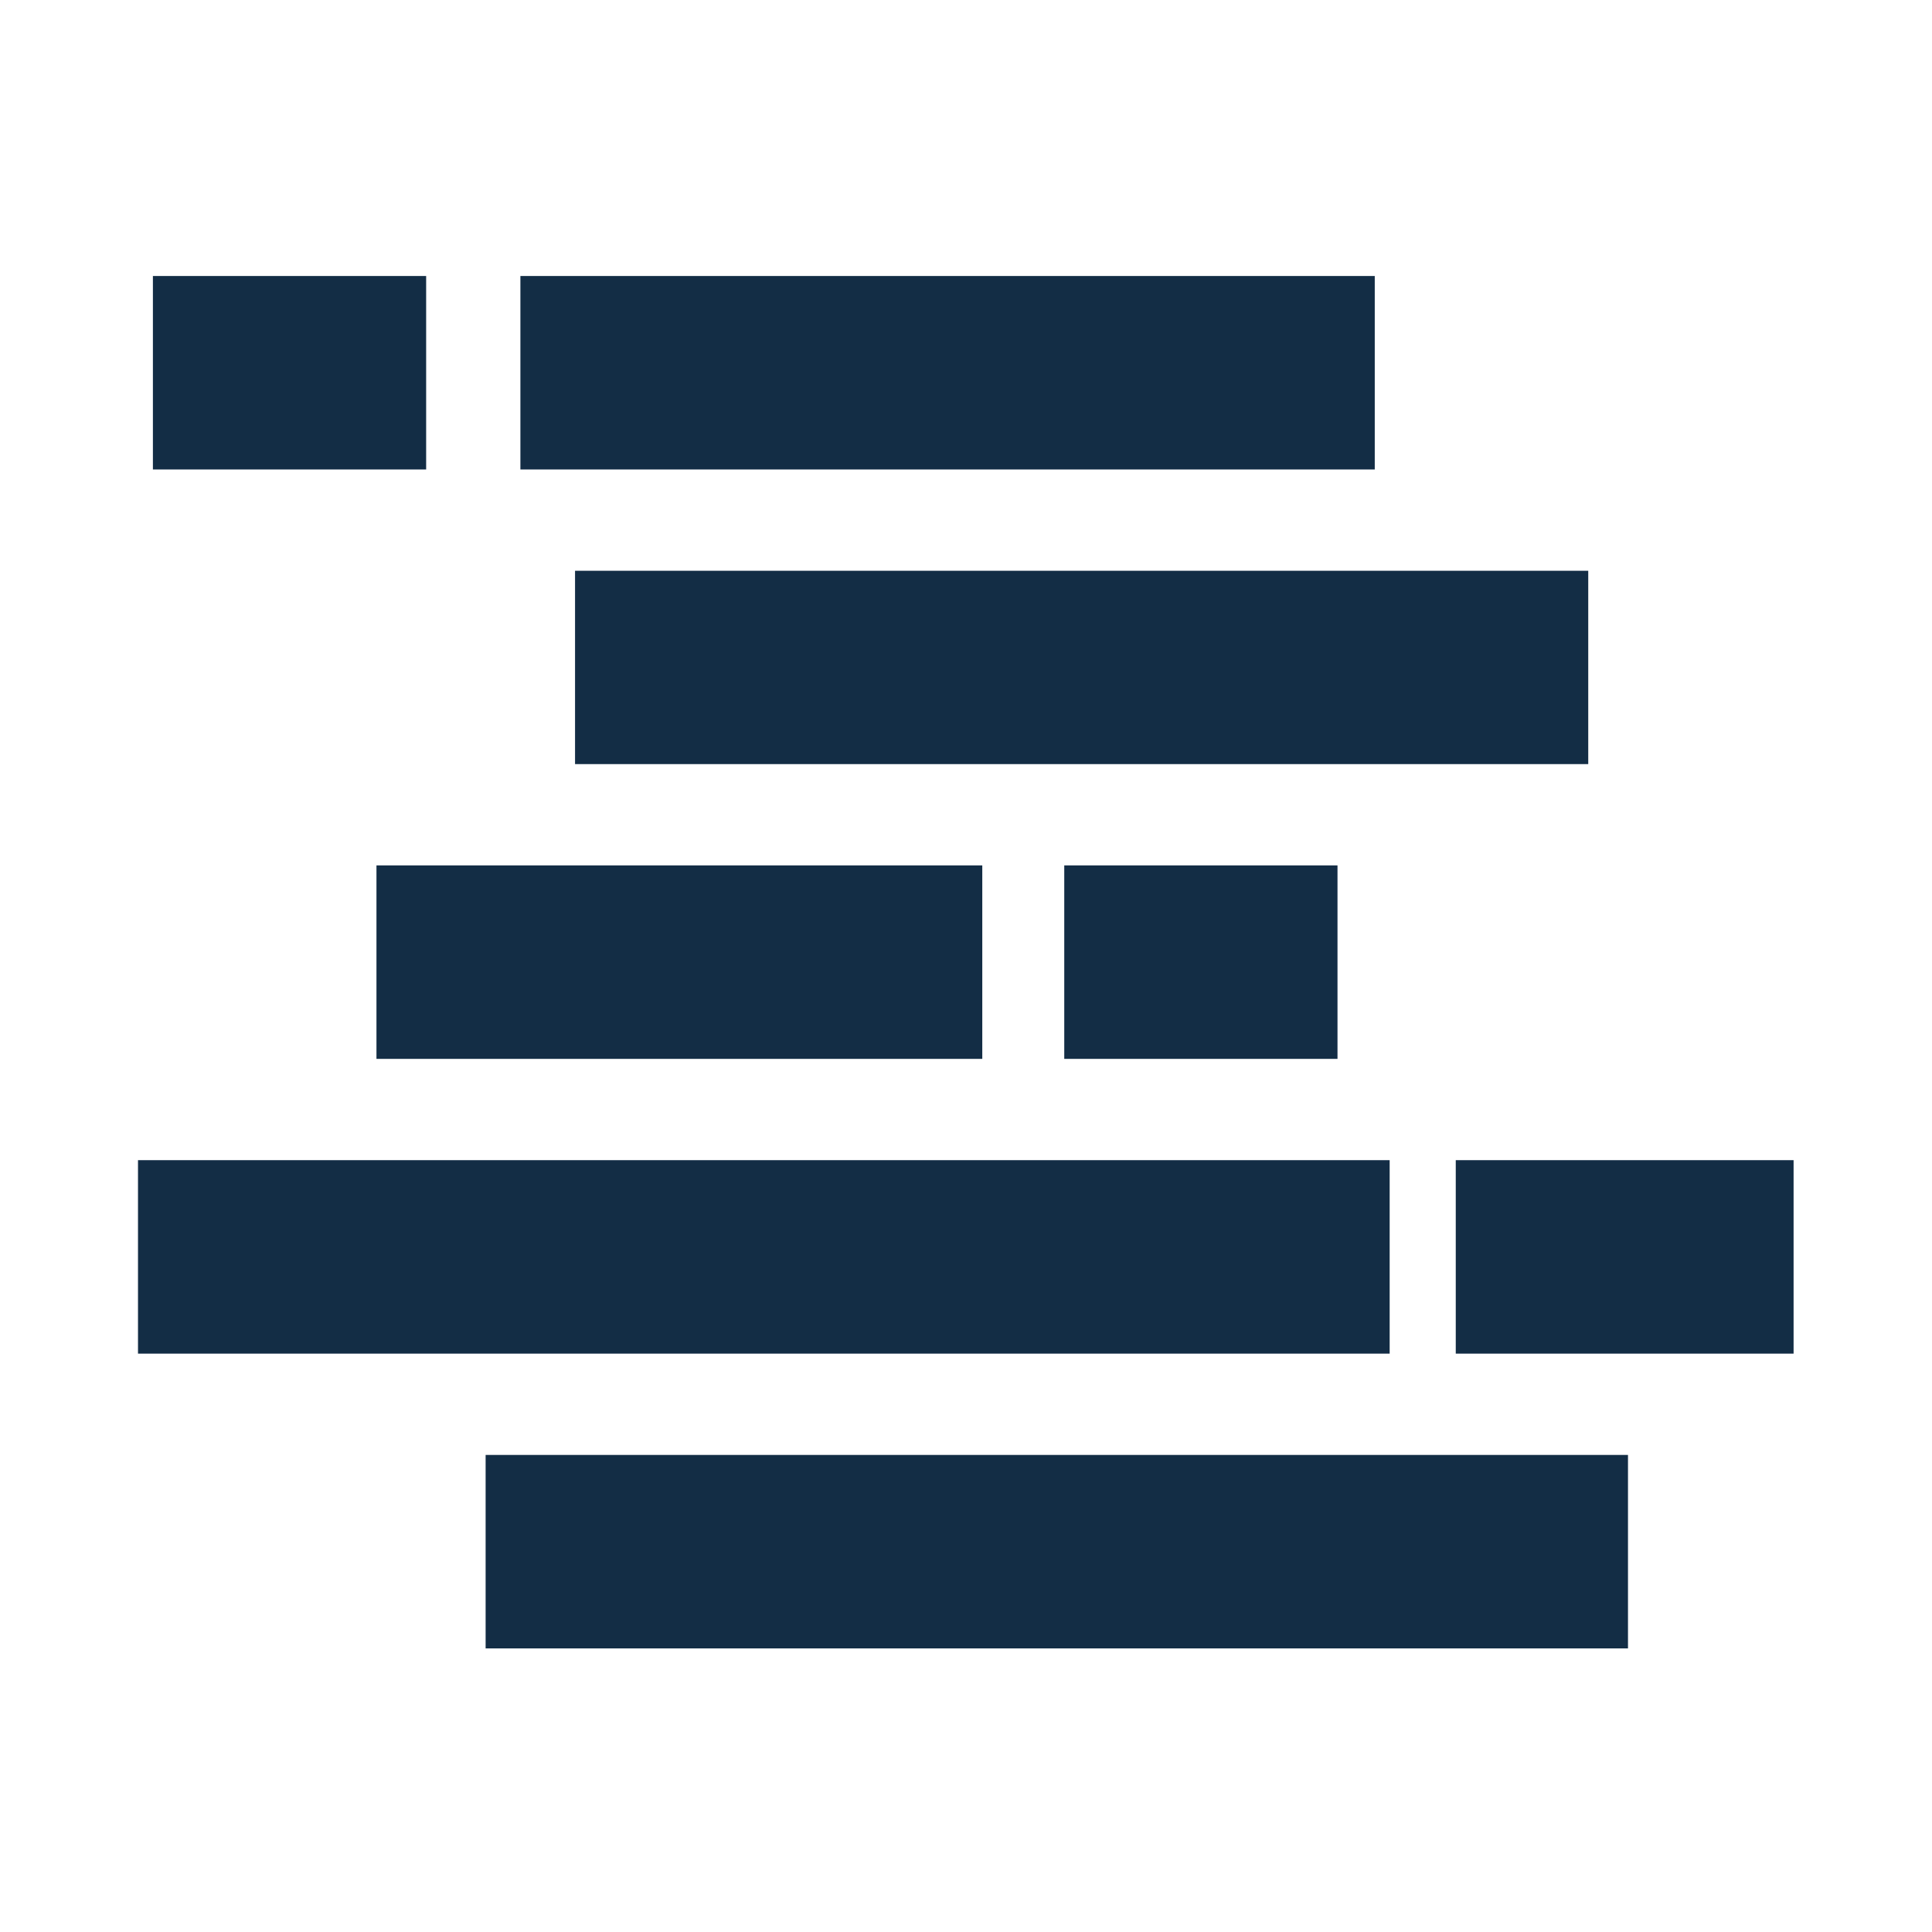
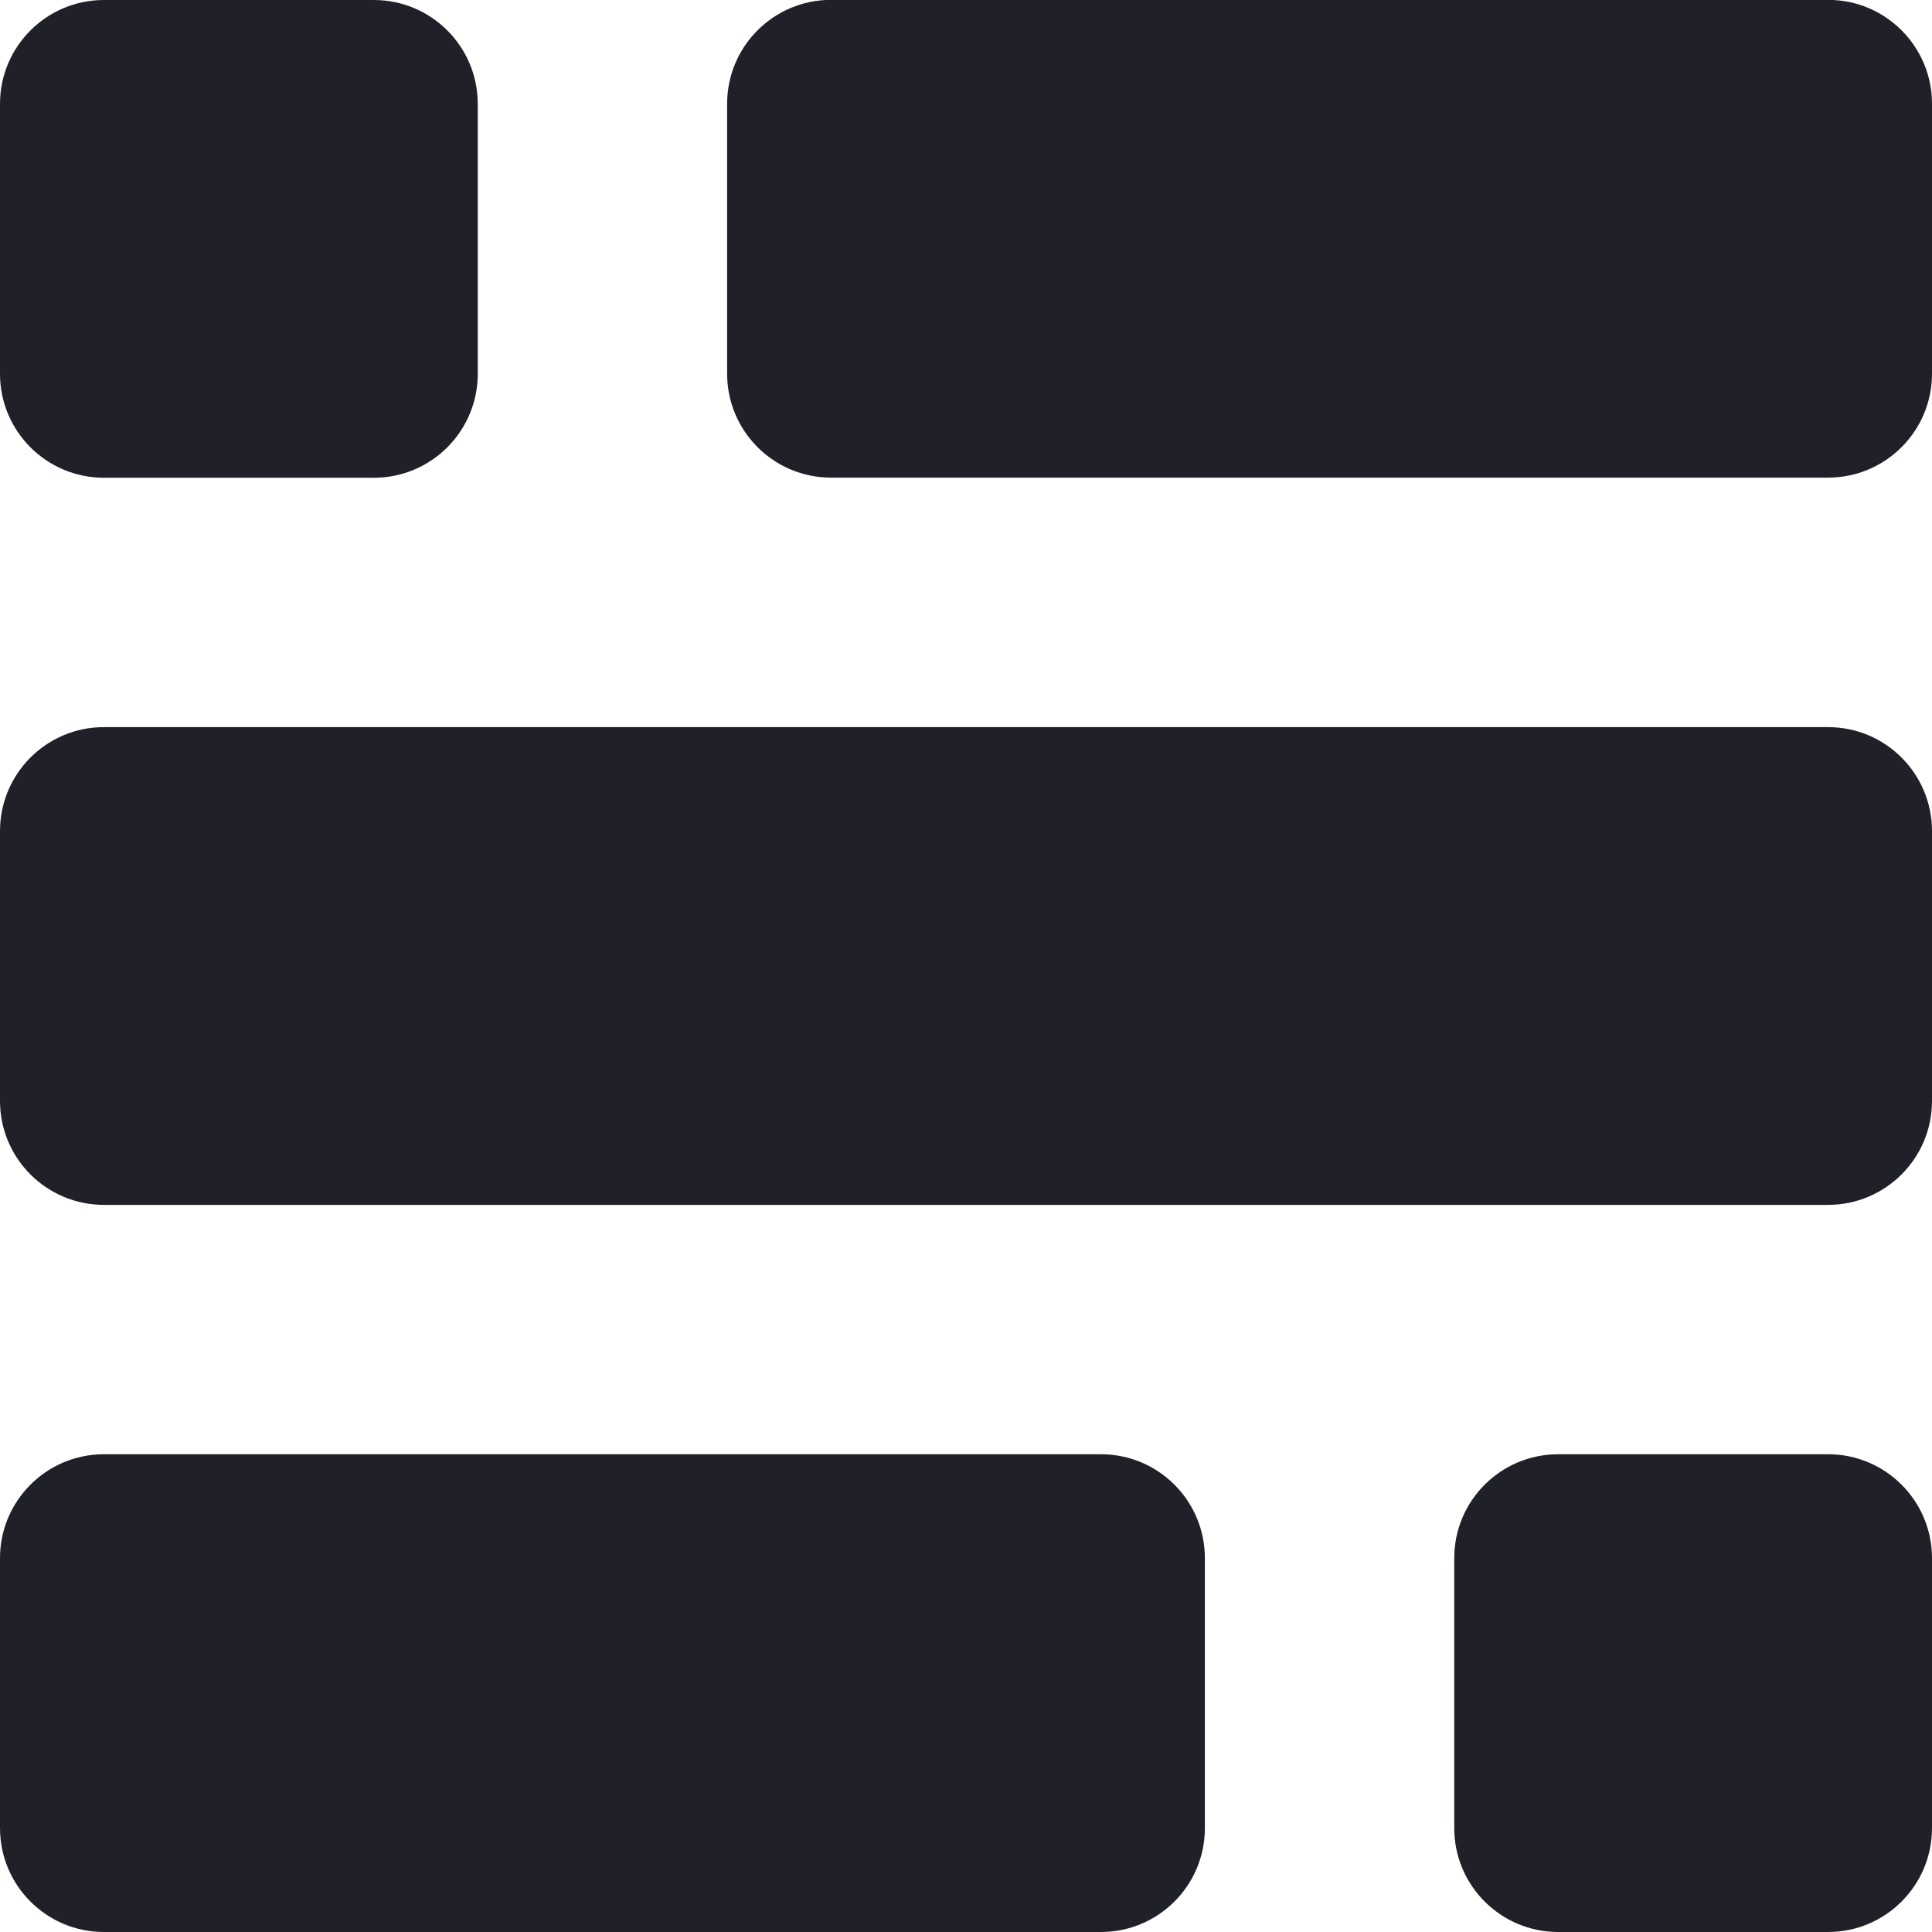
- <svg xmlns="http://www.w3.org/2000/svg" width="14" height="14" viewBox="0 0 14 14" fill="none">
-   <path d="M11.797 10.543H3.519V11.945H11.797V10.543Z" fill="#132D45" />
-   <path d="M10.07 8.407H1V9.809H10.07V8.407Z" fill="#132D45" />
-   <path d="M12.997 8.407H10.549V9.809H12.997V8.407Z" fill="#132D45" />
-   <path d="M7.118 6.271H2.728V7.673H7.118V6.271Z" fill="#132D45" />
-   <path d="M9.692 6.271H7.712V7.673H9.692V6.271Z" fill="#132D45" />
-   <path d="M11.509 4.136H4.167V5.537H11.509V4.136Z" fill="#132D45" />
-   <path d="M9.962 2H3.771V3.402H9.962V2Z" fill="#132D45" />
-   <path d="M3.088 2H1.108V3.402H3.088V2Z" fill="#132D45" />
+ <svg xmlns="http://www.w3.org/2000/svg" width="14" height="14" viewBox="0 0 14 14">
+   <defs>
+     <clipPath id="clip-baserow-icon">
+       <rect width="14" height="14" />
+     </clipPath>
+   </defs>
+   <g id="baserow-icon" clip-path="url(#clip-baserow-icon)">
+     <g id="Group_4" data-name="Group 4" transform="translate(219 -417)">
+       <path id="Path_33" data-name="Path 33" d="M.753,0H7.978a.753.753,0,0,1,.753.753V2.709a.753.753,0,0,1-.753.753H.753A.753.753,0,0,1,0,2.709V.753A.753.753,0,0,1,.753,0Z" transform="translate(-210.269 431) rotate(180)" fill="#202128" />
+       <path id="Path_9" data-name="Path 9" d="M.753,0H13.247A.753.753,0,0,1,14,.753V2.709a.753.753,0,0,1-.753.753H.753A.753.753,0,0,1,0,2.709V.753A.753.753,0,0,1,.753,0Z" transform="translate(-205 425.731) rotate(180)" fill="#202128" />
+       <path id="Path_32" data-name="Path 32" d="M.753,0H7.978a.753.753,0,0,1,.753.753V2.709a.753.753,0,0,1-.753.753H.753A.753.753,0,0,1,0,2.709V.753A.753.753,0,0,1,.753,0Z" transform="translate(-205 420.461) rotate(180)" fill="#202128" />
+       <path id="Path_34" data-name="Path 34" d="M.753,0H2.709a.753.753,0,0,1,.753.753V2.709a.753.753,0,0,1-.753.753H.753A.753.753,0,0,1,0,2.709V.753A.753.753,0,0,1,.753,0Z" transform="translate(-205 431) rotate(180)" fill="#202128" />
+       <path id="Path_31" data-name="Path 31" d="M.753,0H2.709a.753.753,0,0,1,.753.753V2.709a.753.753,0,0,1-.753.753H.753A.753.753,0,0,1,0,2.709V.753A.753.753,0,0,1,.753,0Z" transform="translate(-219 417)" fill="#202128" />
+     </g>
+   </g>
</svg>
